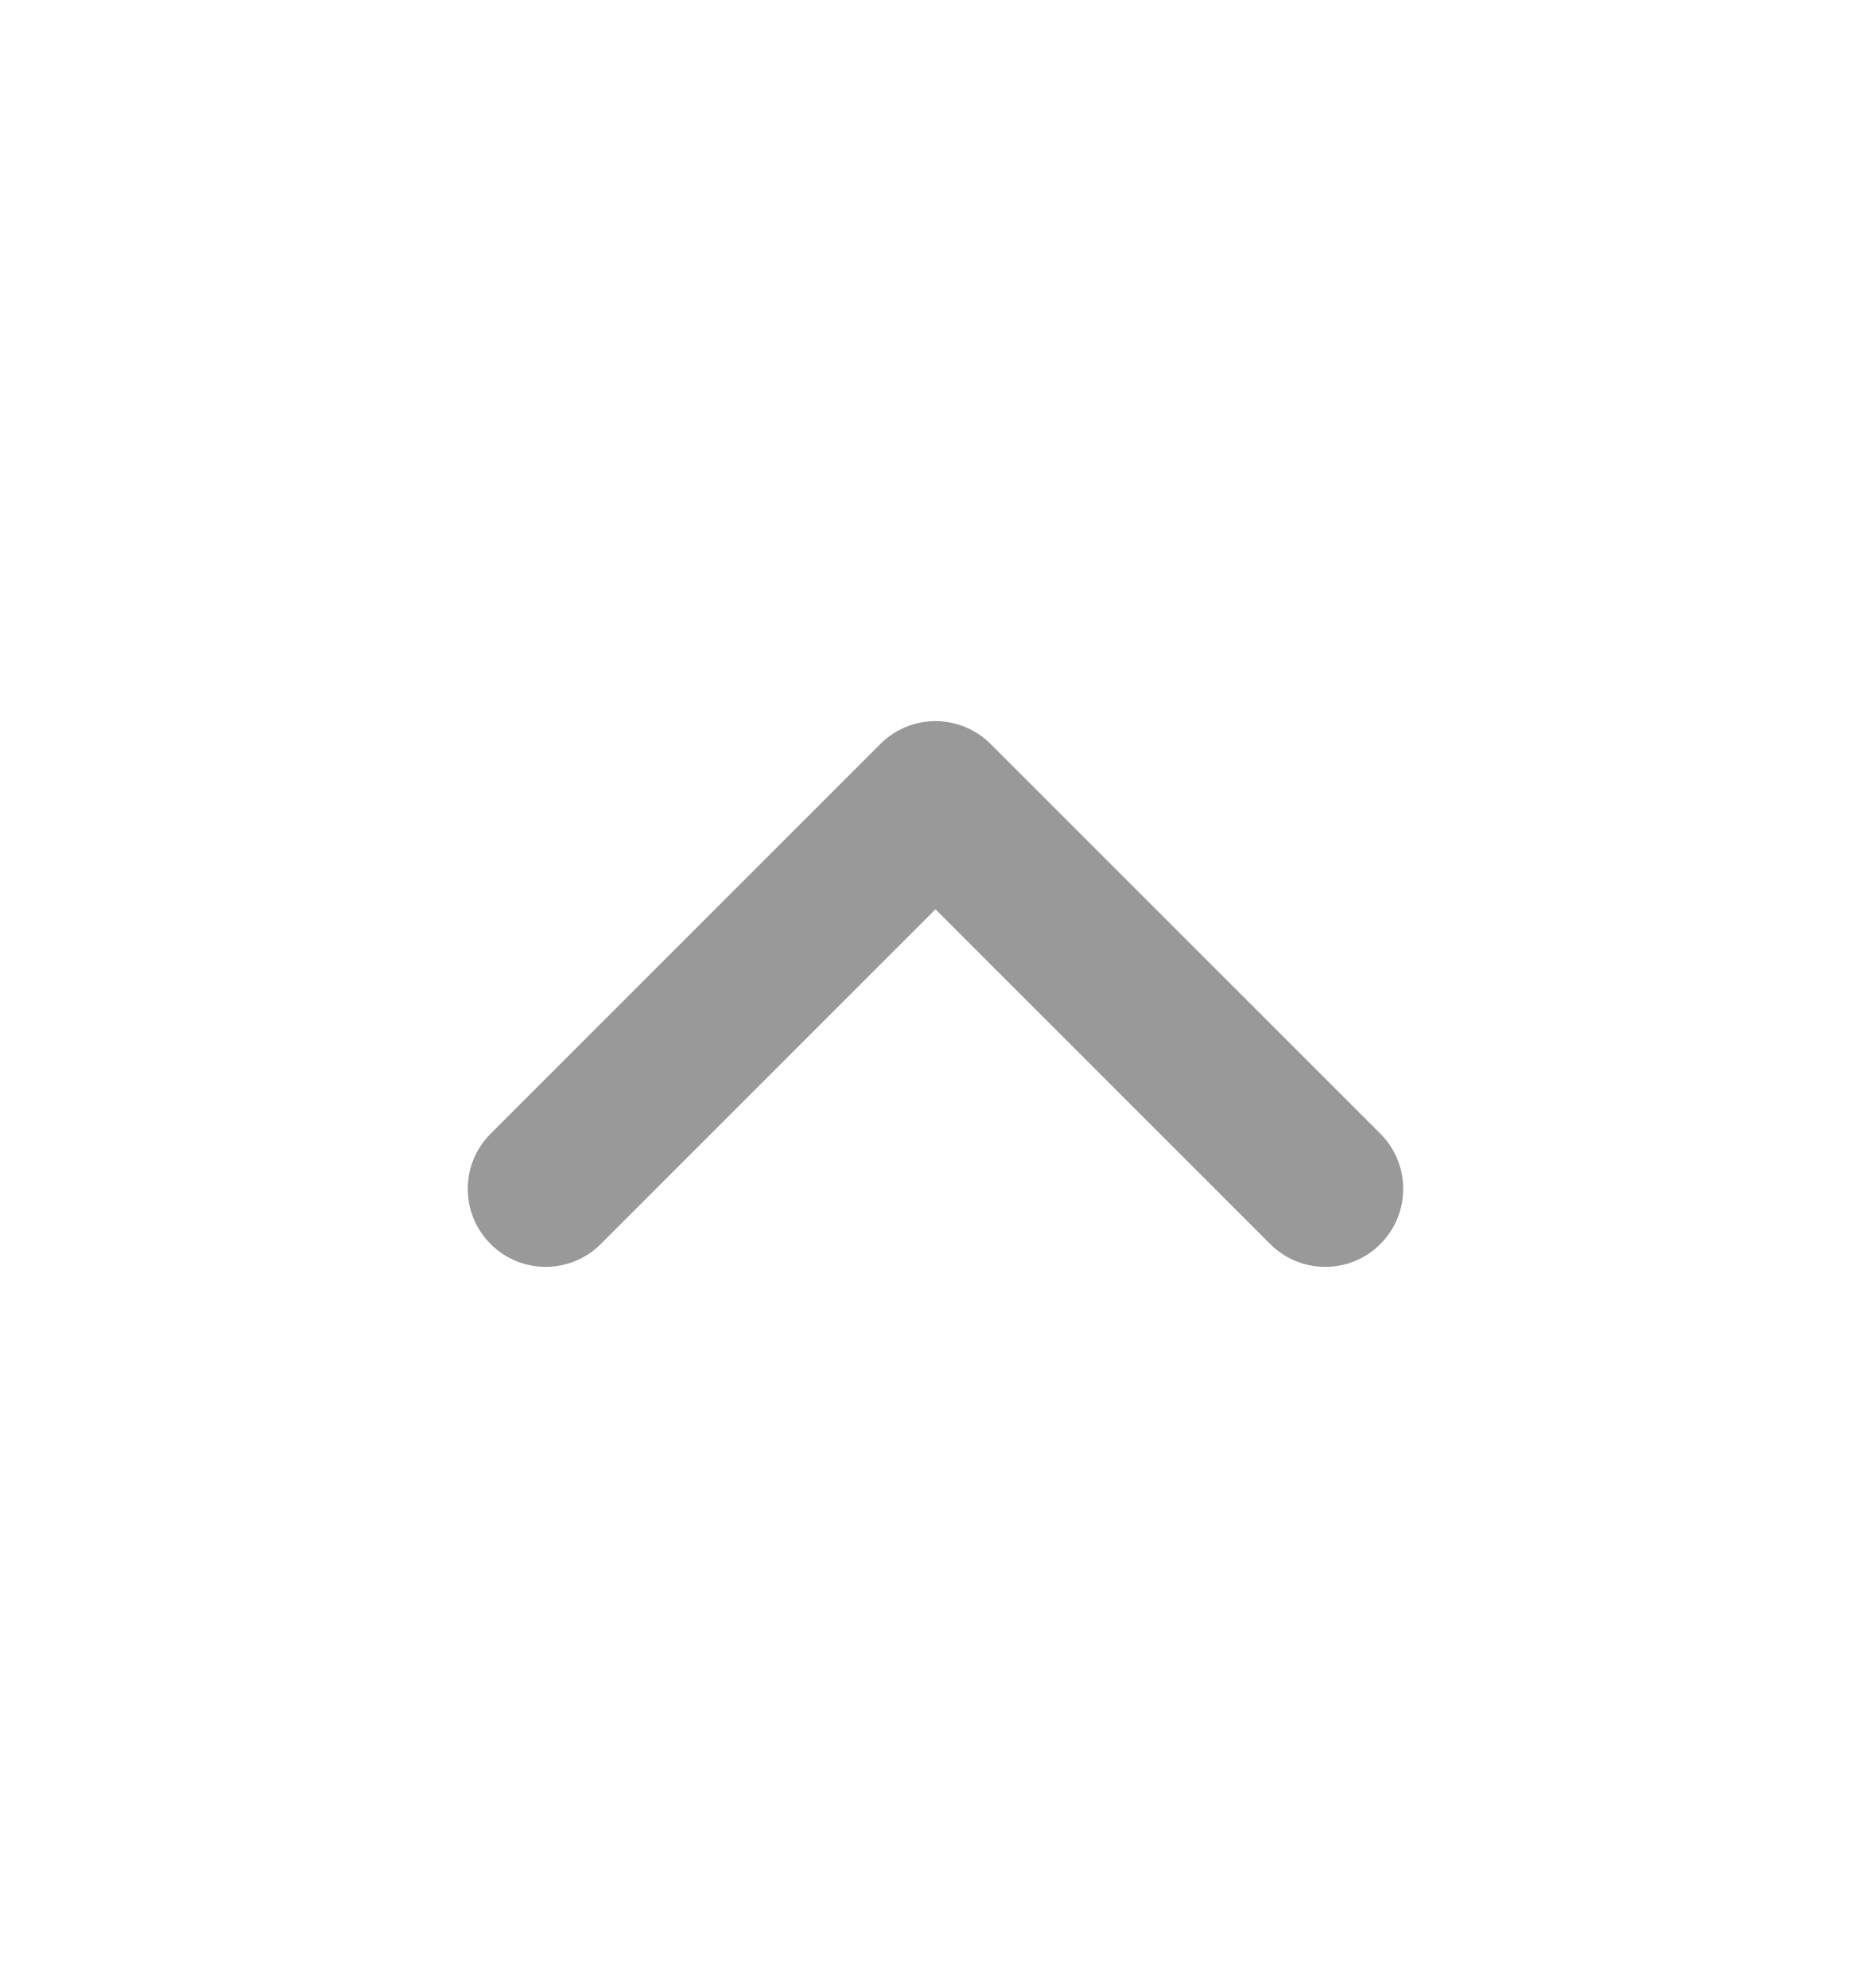
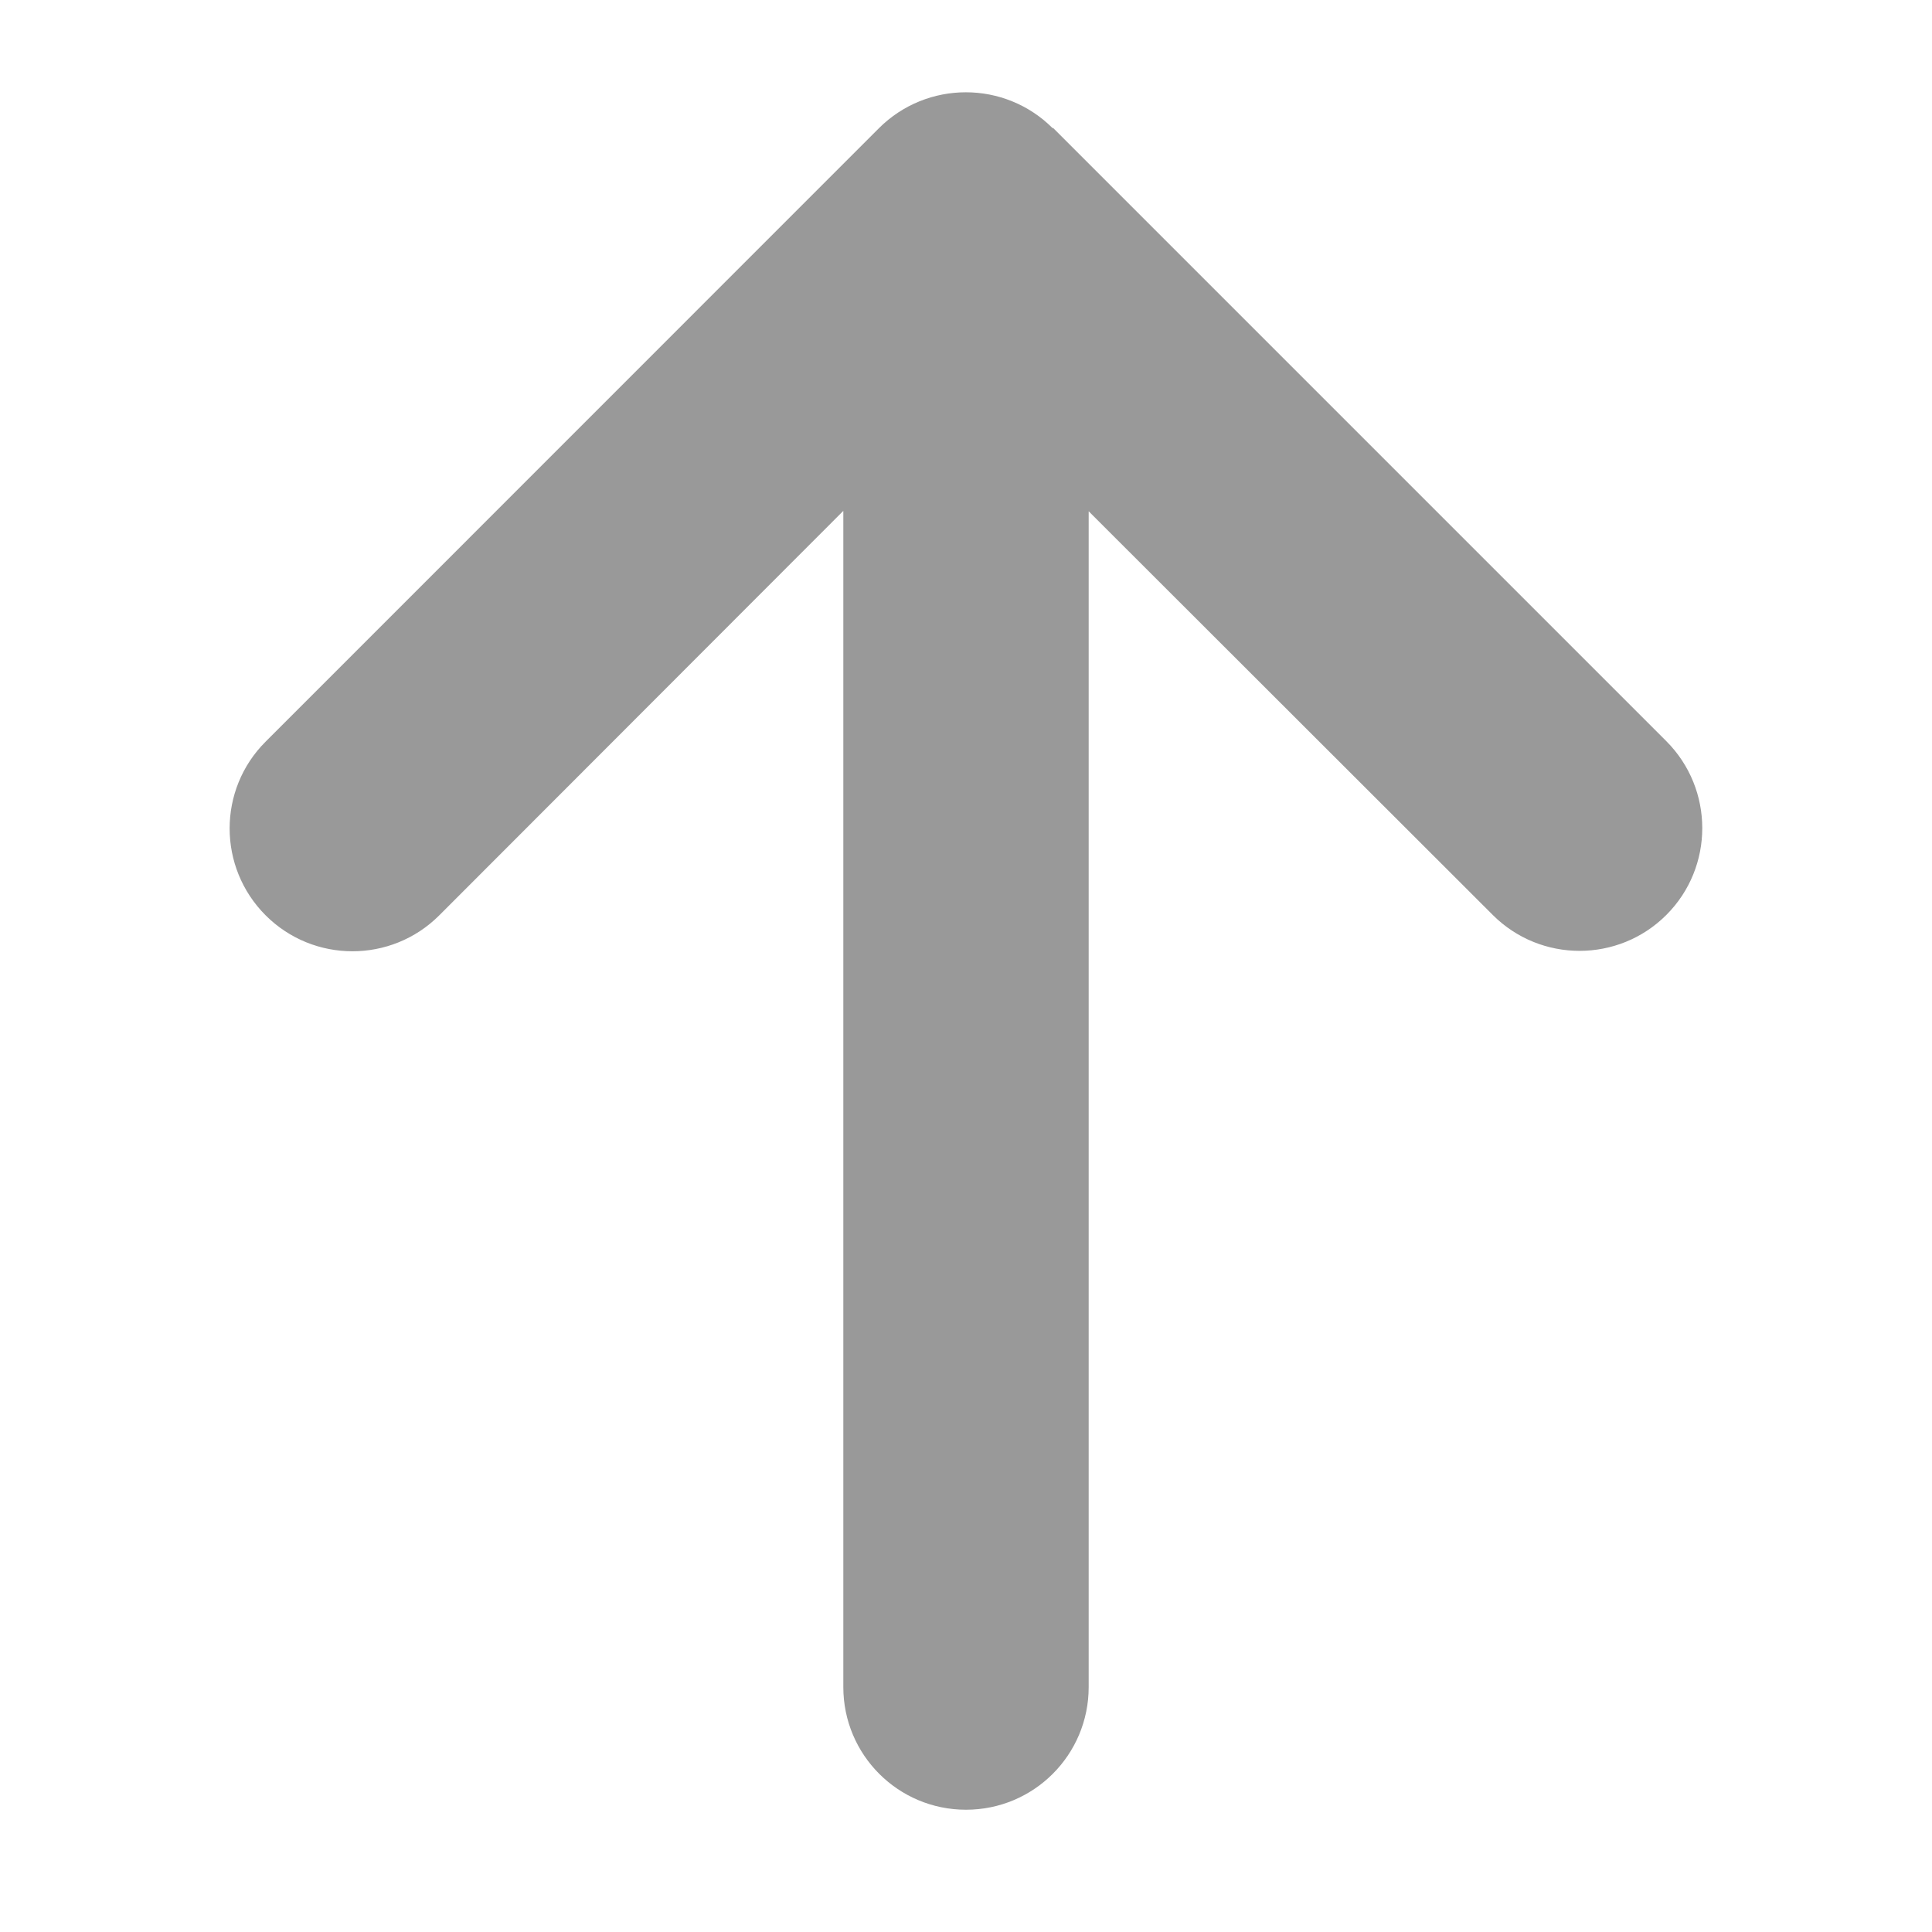
- <svg xmlns="http://www.w3.org/2000/svg" width="32" height="34" viewBox="0 0 32 34" fill="none">
-   <path fill-rule="evenodd" clip-rule="evenodd" d="M15.057 12.724C15.578 12.203 16.422 12.203 16.943 12.724L23.61 19.39C24.13 19.911 24.13 20.755 23.61 21.276C23.089 21.797 22.245 21.797 21.724 21.276L16 15.552L10.276 21.276C9.755 21.797 8.911 21.797 8.391 21.276C7.87 20.755 7.87 19.911 8.391 19.39L15.057 12.724Z" fill="#999999" />
+ <svg xmlns="http://www.w3.org/2000/svg" width="14" height="14" viewBox="0 0 14 14" fill="none">
+   <path d="M7.628 0.929C7.281 0.582 6.717 0.582 6.369 0.929L1.925 5.374C1.577 5.721 1.577 6.285 1.925 6.633C2.272 6.98 2.836 6.98 3.183 6.633L6.111 3.702L6.111 12.225C6.111 12.716 6.508 13.114 7 13.114C7.492 13.114 7.889 12.716 7.889 12.225L7.889 3.705L10.817 6.63C11.164 6.977 11.728 6.977 12.075 6.63C12.422 6.283 12.422 5.719 12.075 5.371L7.631 0.927L7.628 0.929Z" fill="#999999" />
</svg>
